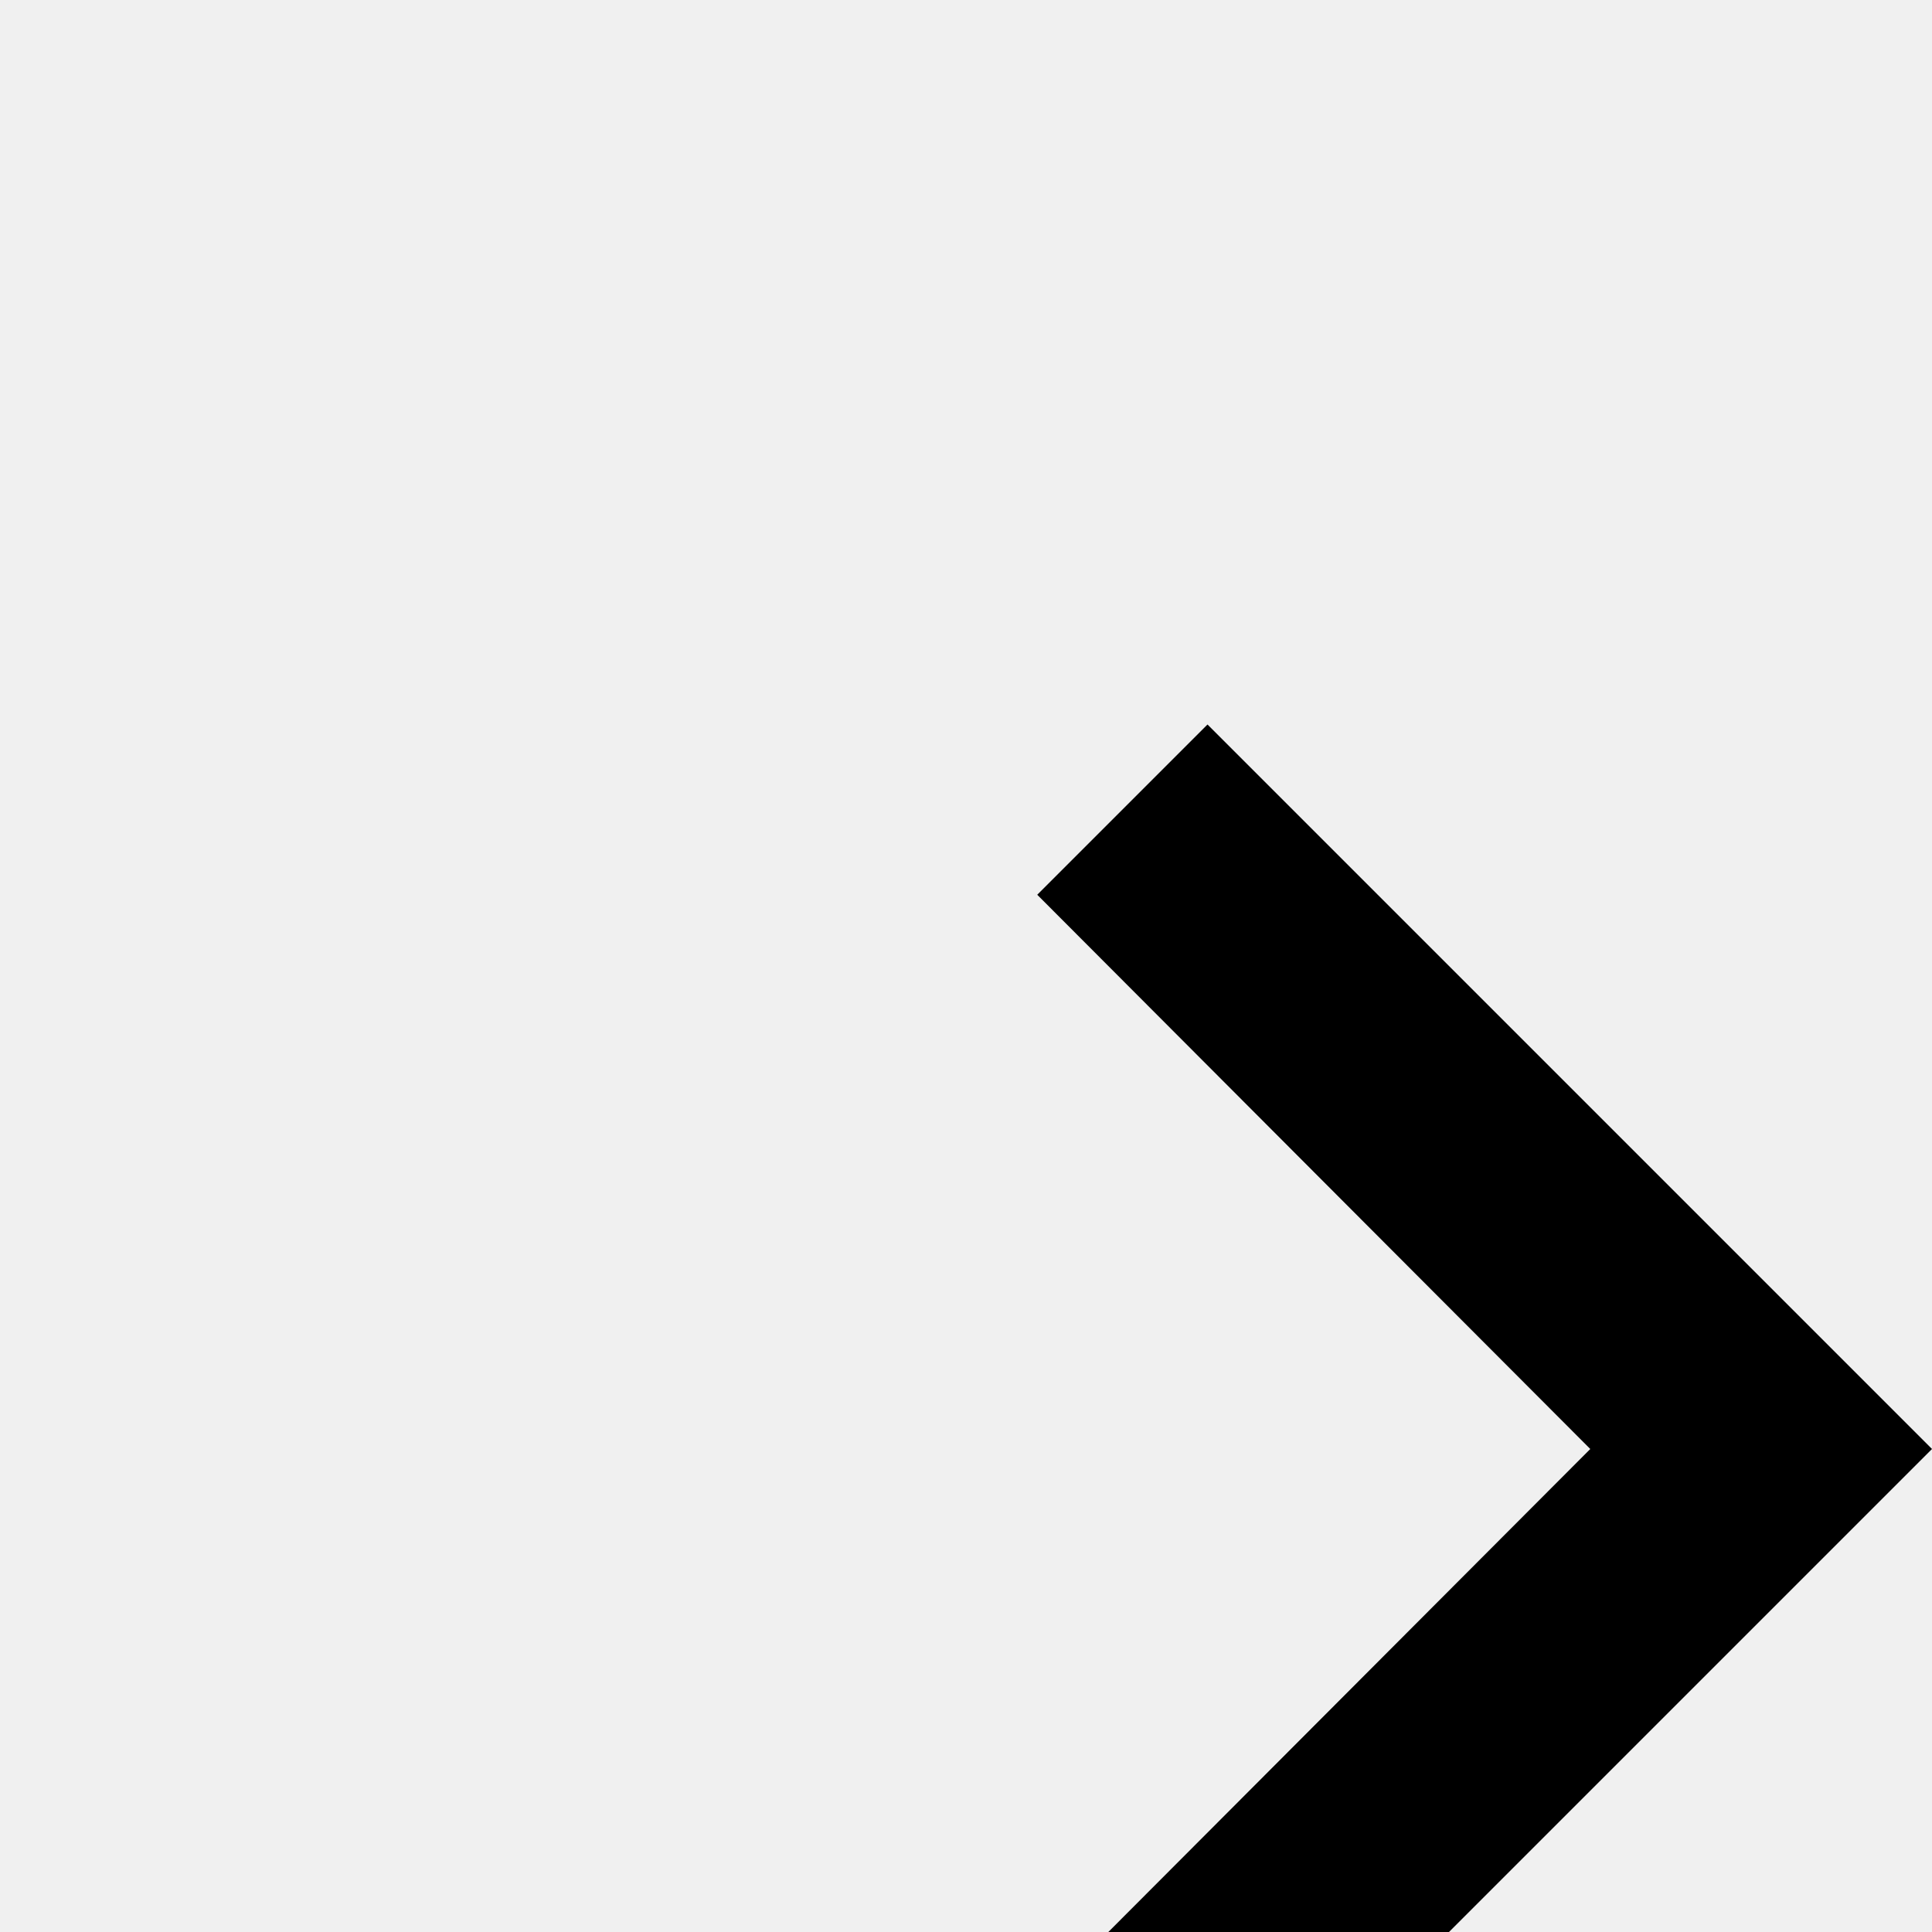
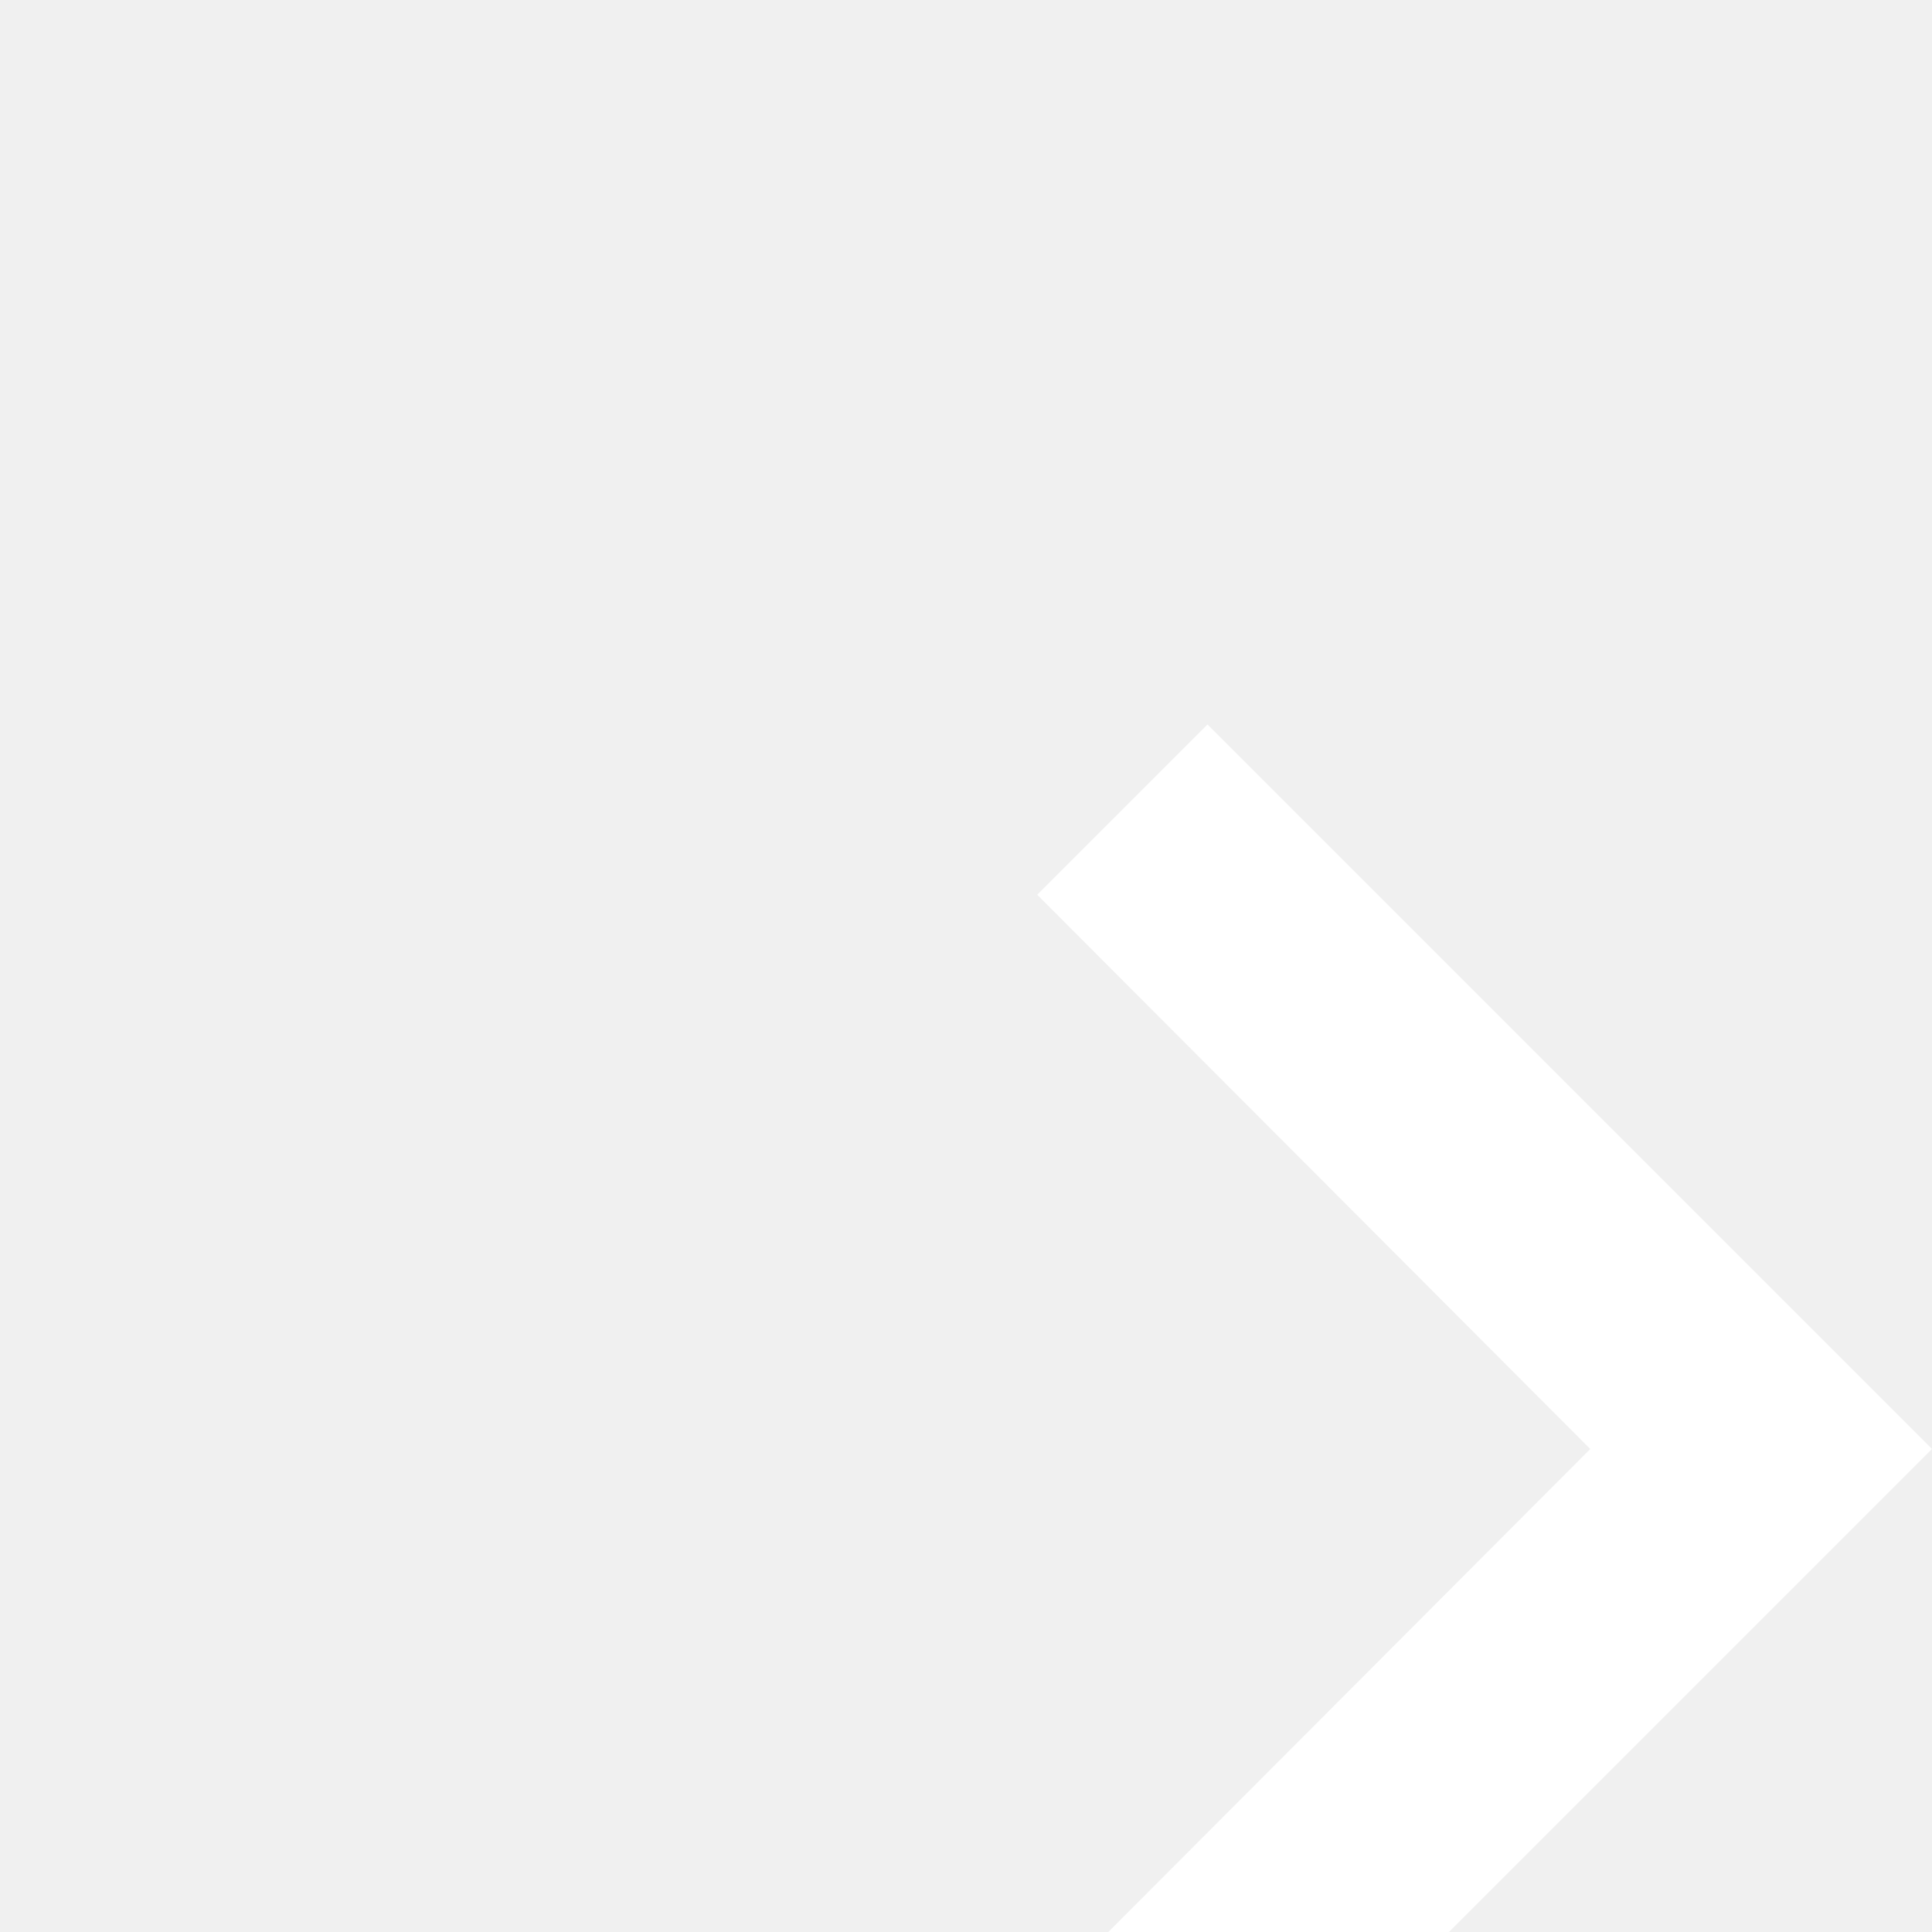
<svg xmlns="http://www.w3.org/2000/svg" height="16" viewBox="0 0 16 16" width="16">
  <path d="M0 0h24v24H0V0z" fill="none" />
-   <path d="M8.59 16.59L13.17 12 8.59 7.41 10 6l6 6-6 6-1.41-1.41z" />
+   <path d="M8.59 16.59L13.17 12 8.59 7.41 10 6l6 6-6 6-1.41-1.41z" fill="white" />
</svg>
